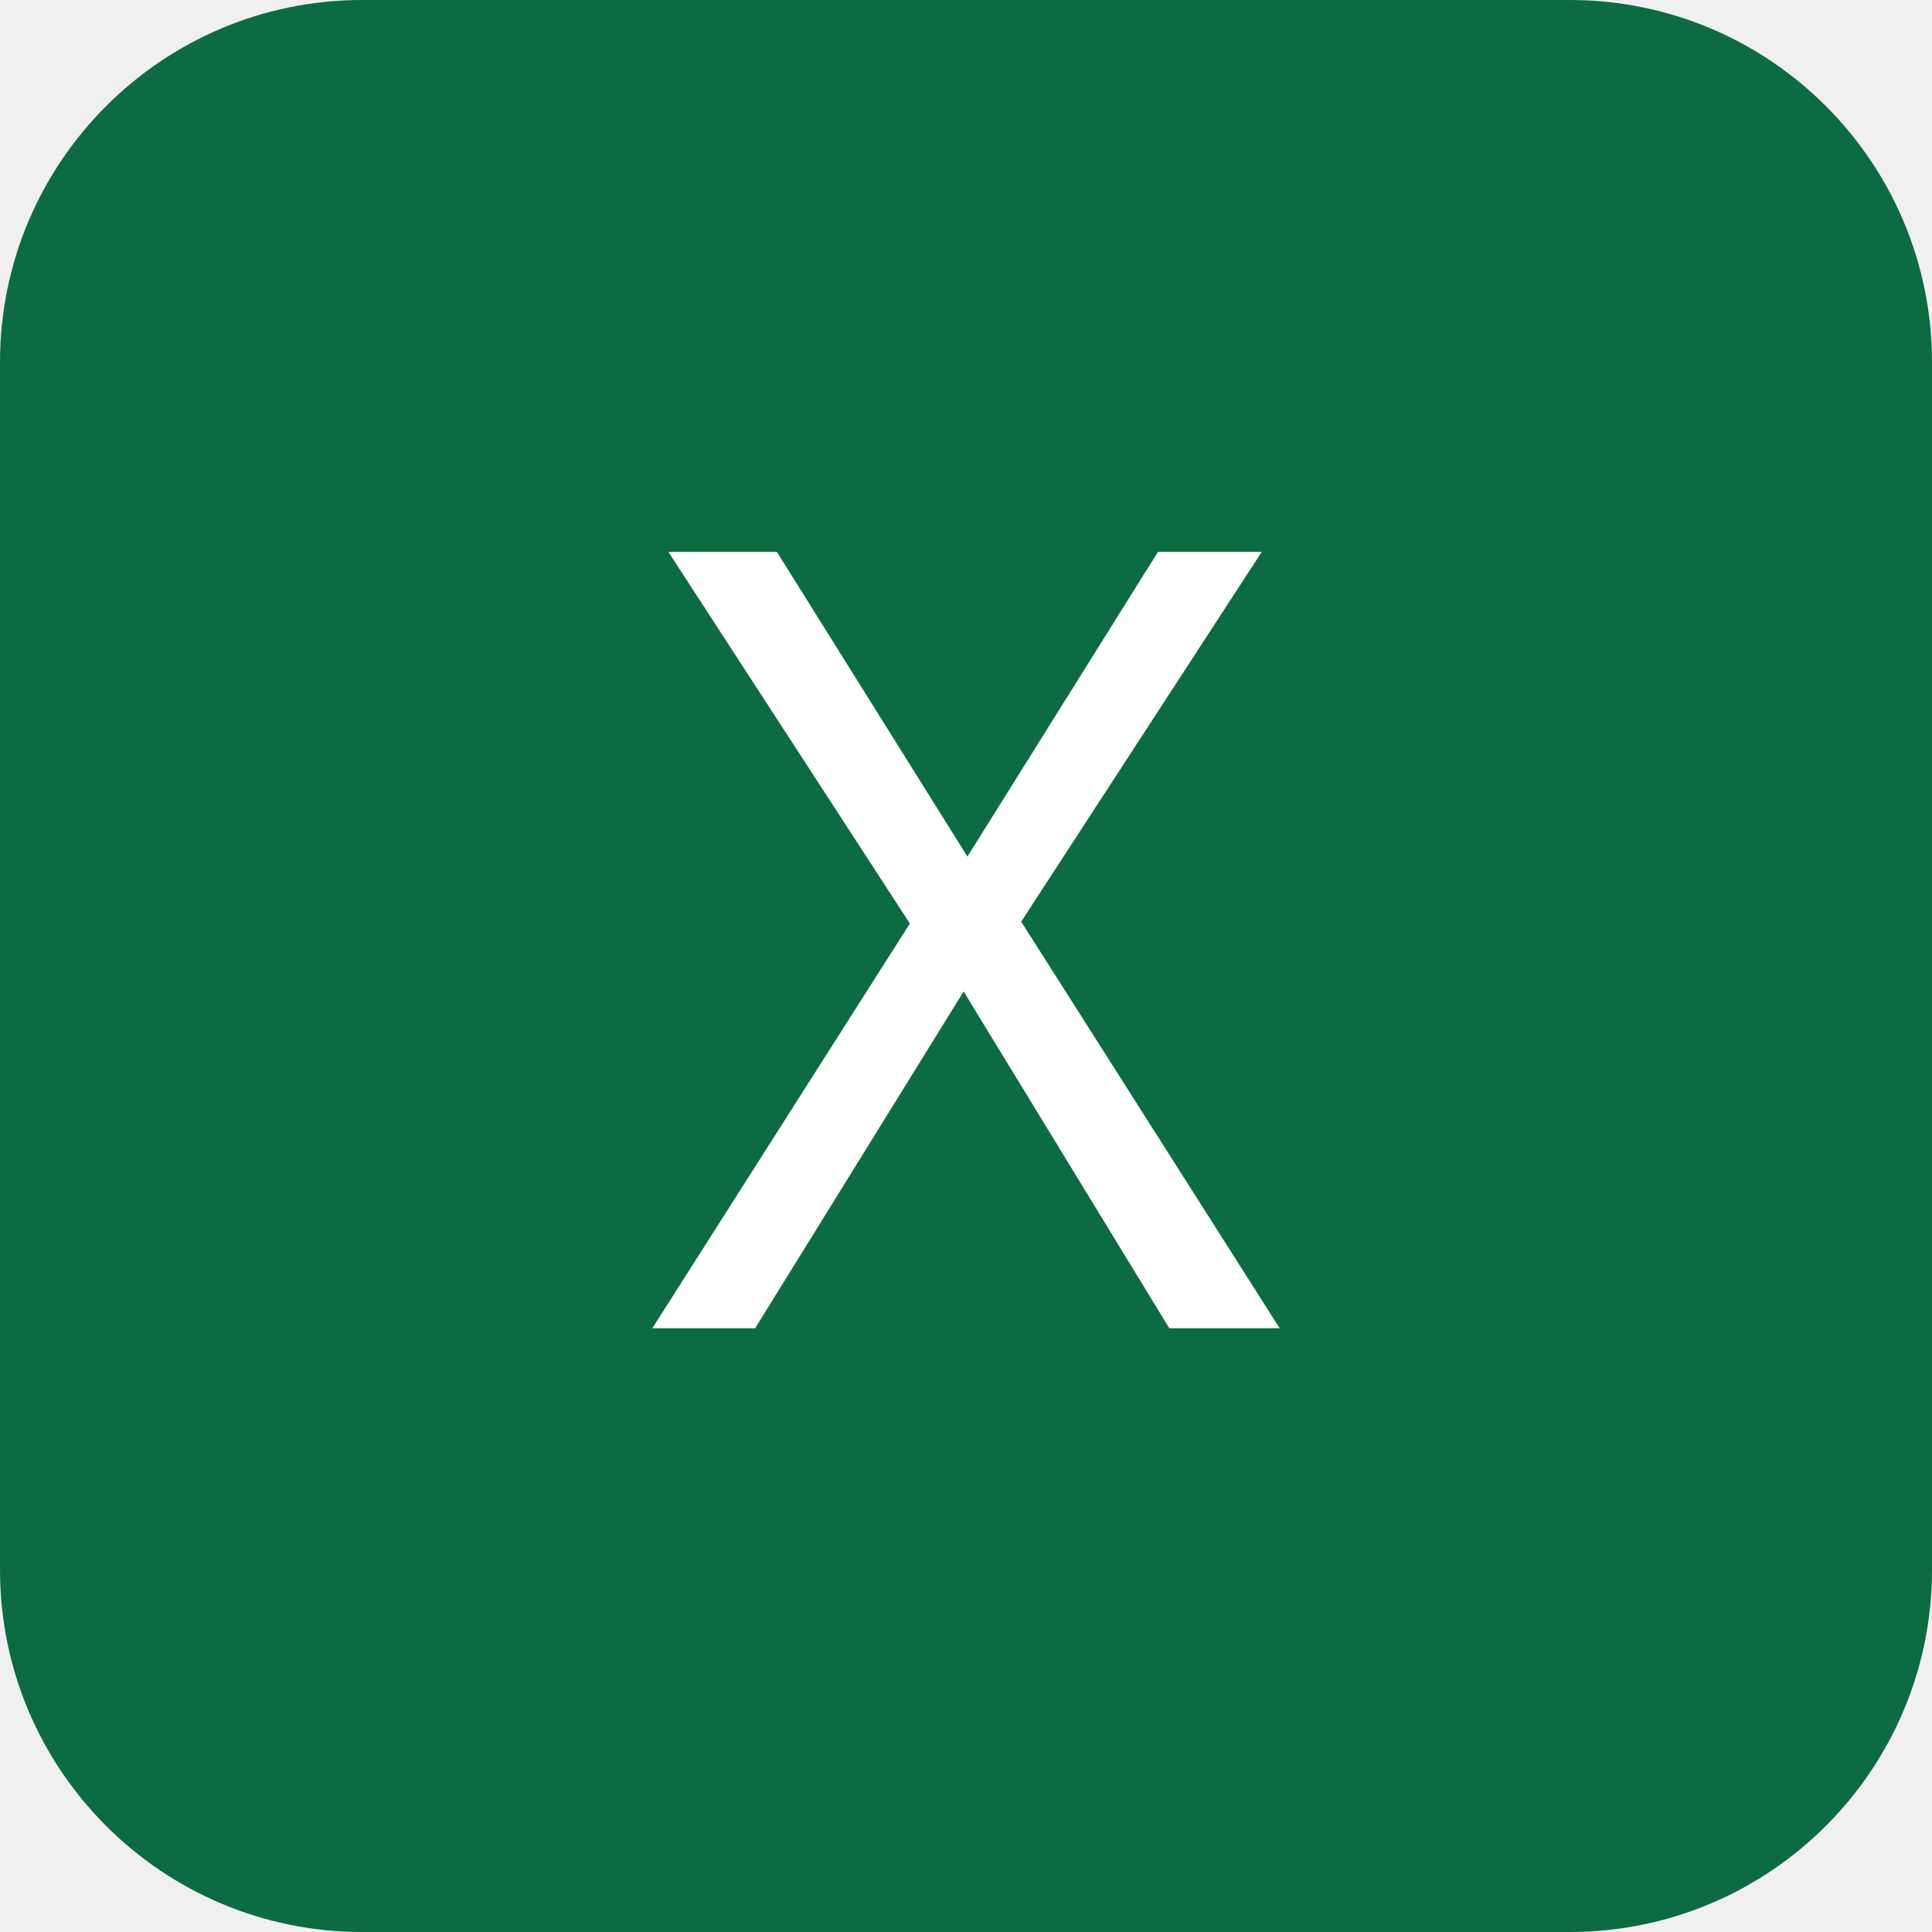
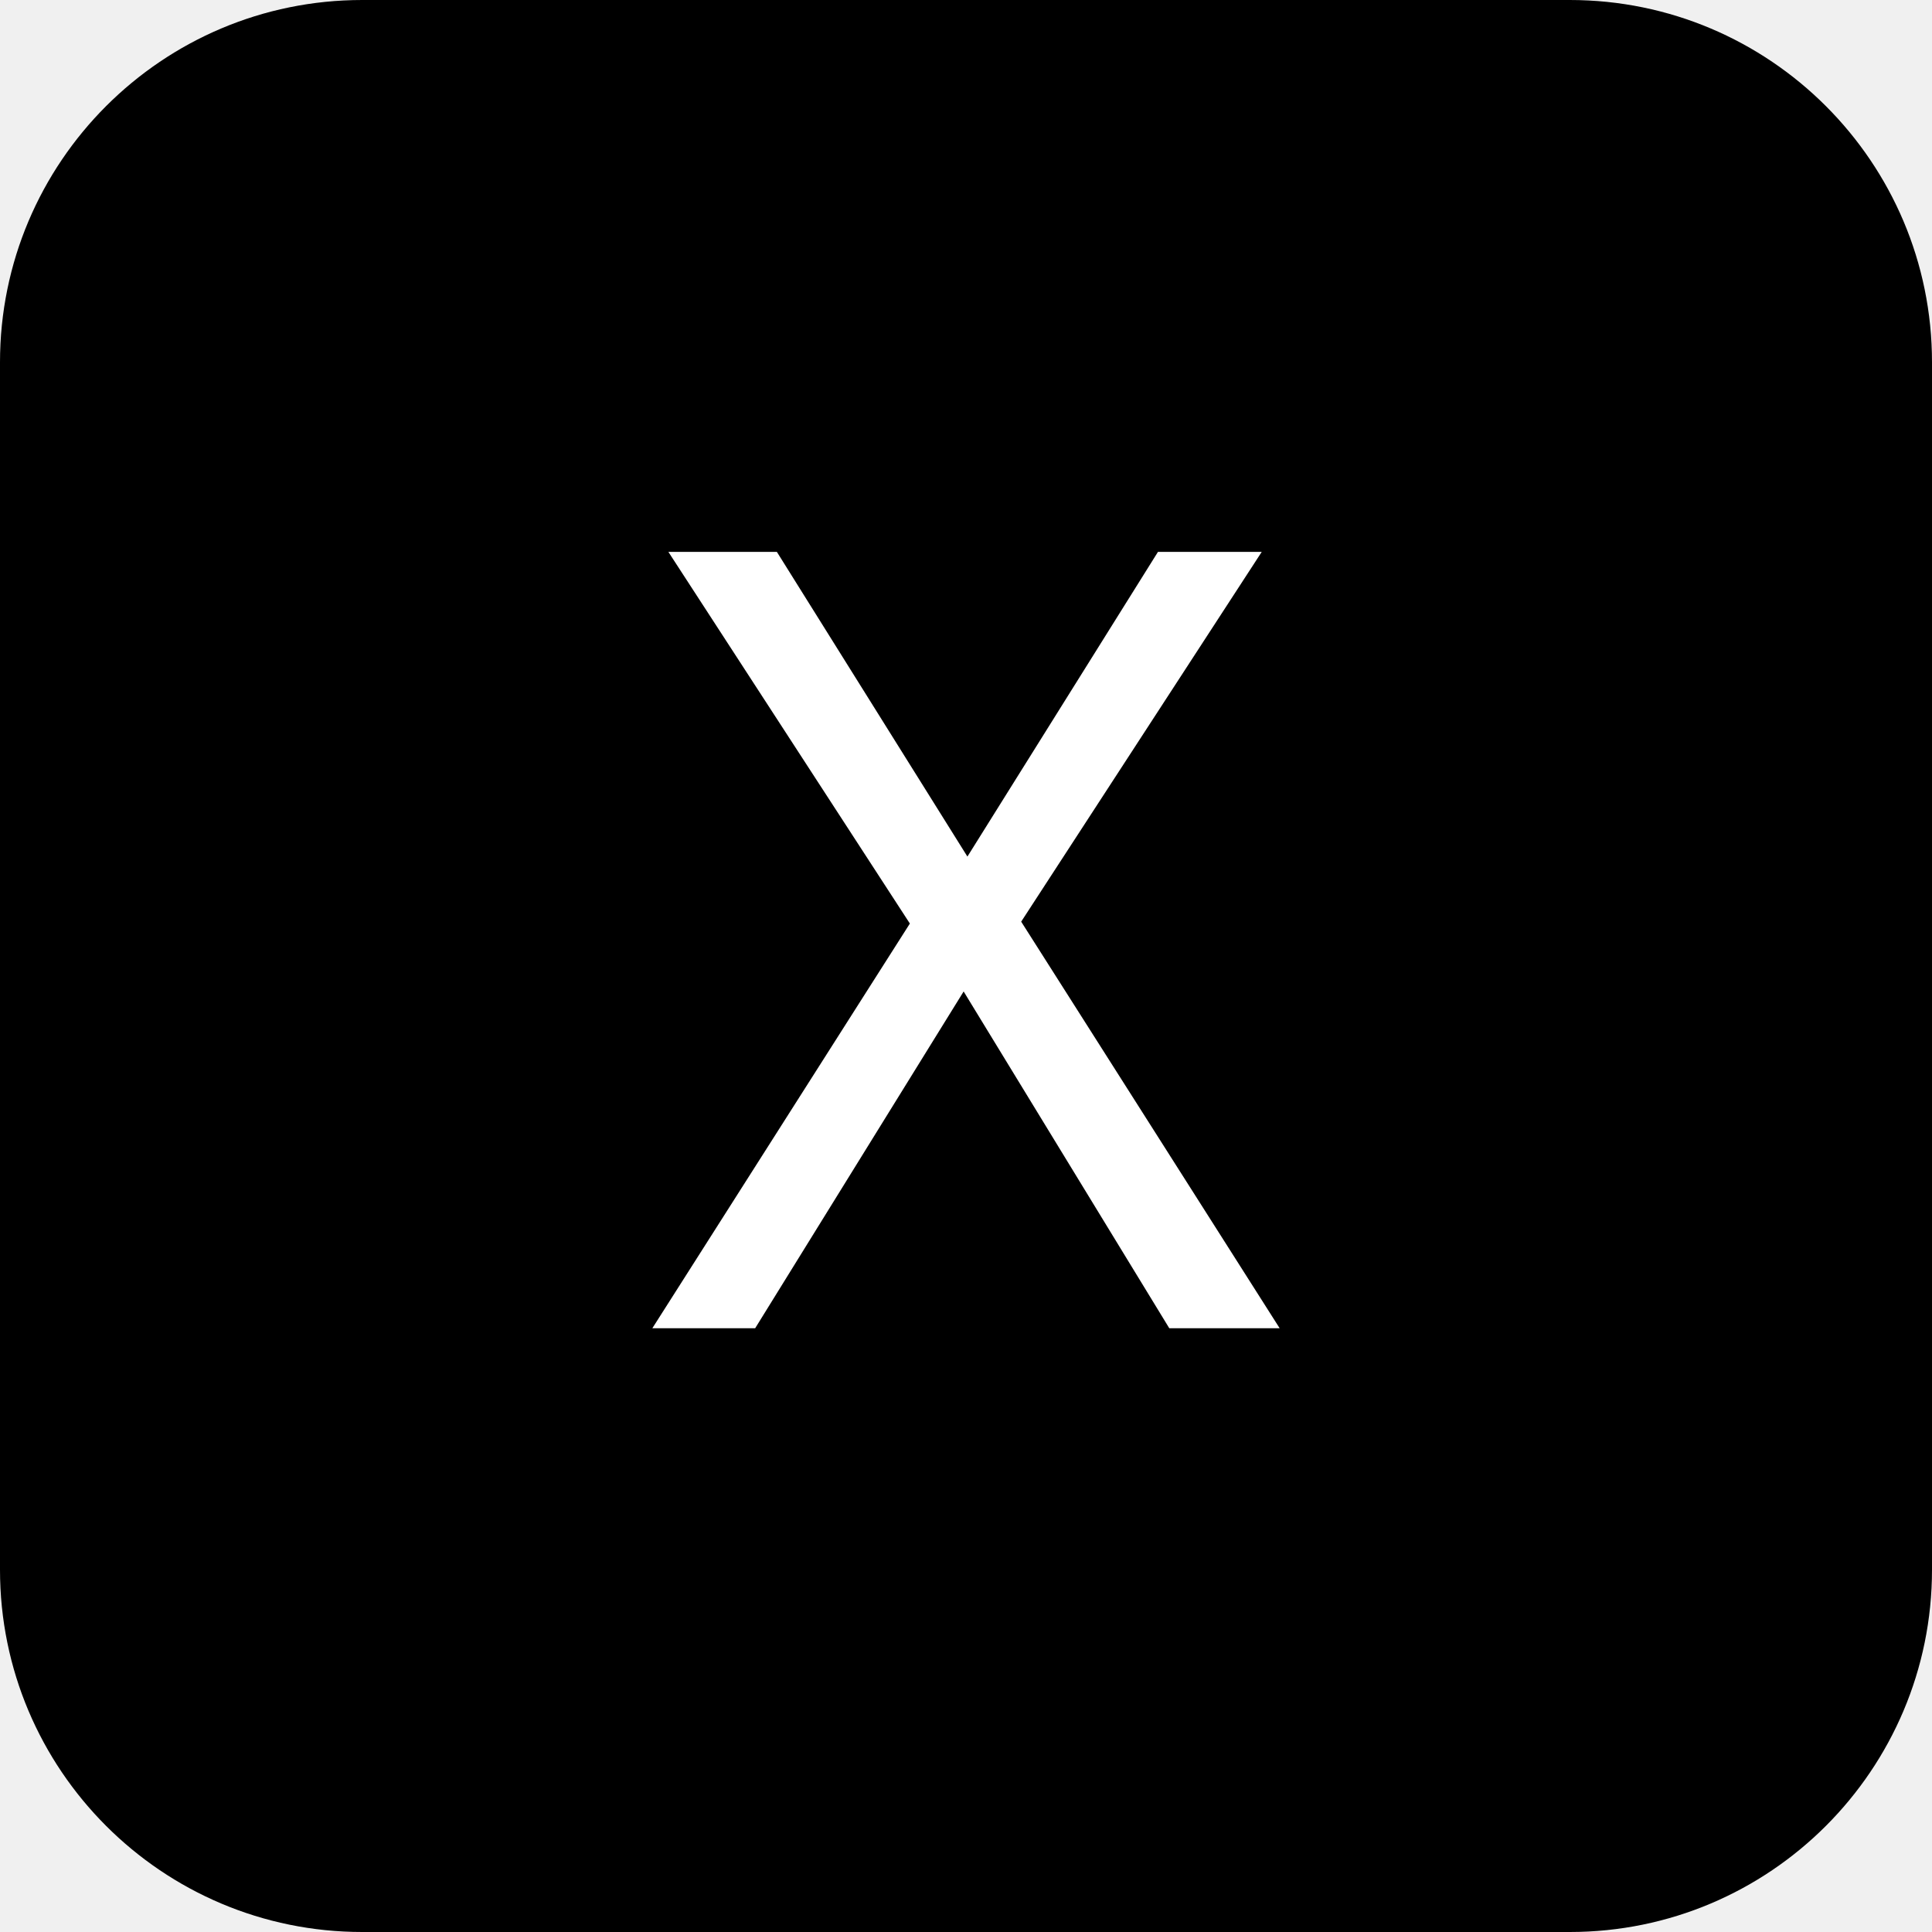
<svg xmlns="http://www.w3.org/2000/svg" viewBox="0 0 32 32">
-   <rect width="32" height="32" rx="6" fill="#0d6b43" />
+   <rect width="32" height="32" rx="6" fill="#000000" />
  <text x="16" y="22" text-anchor="middle" font-size="18" font-family="sans-serif" fill="#ffffff">X</text>
</svg>
